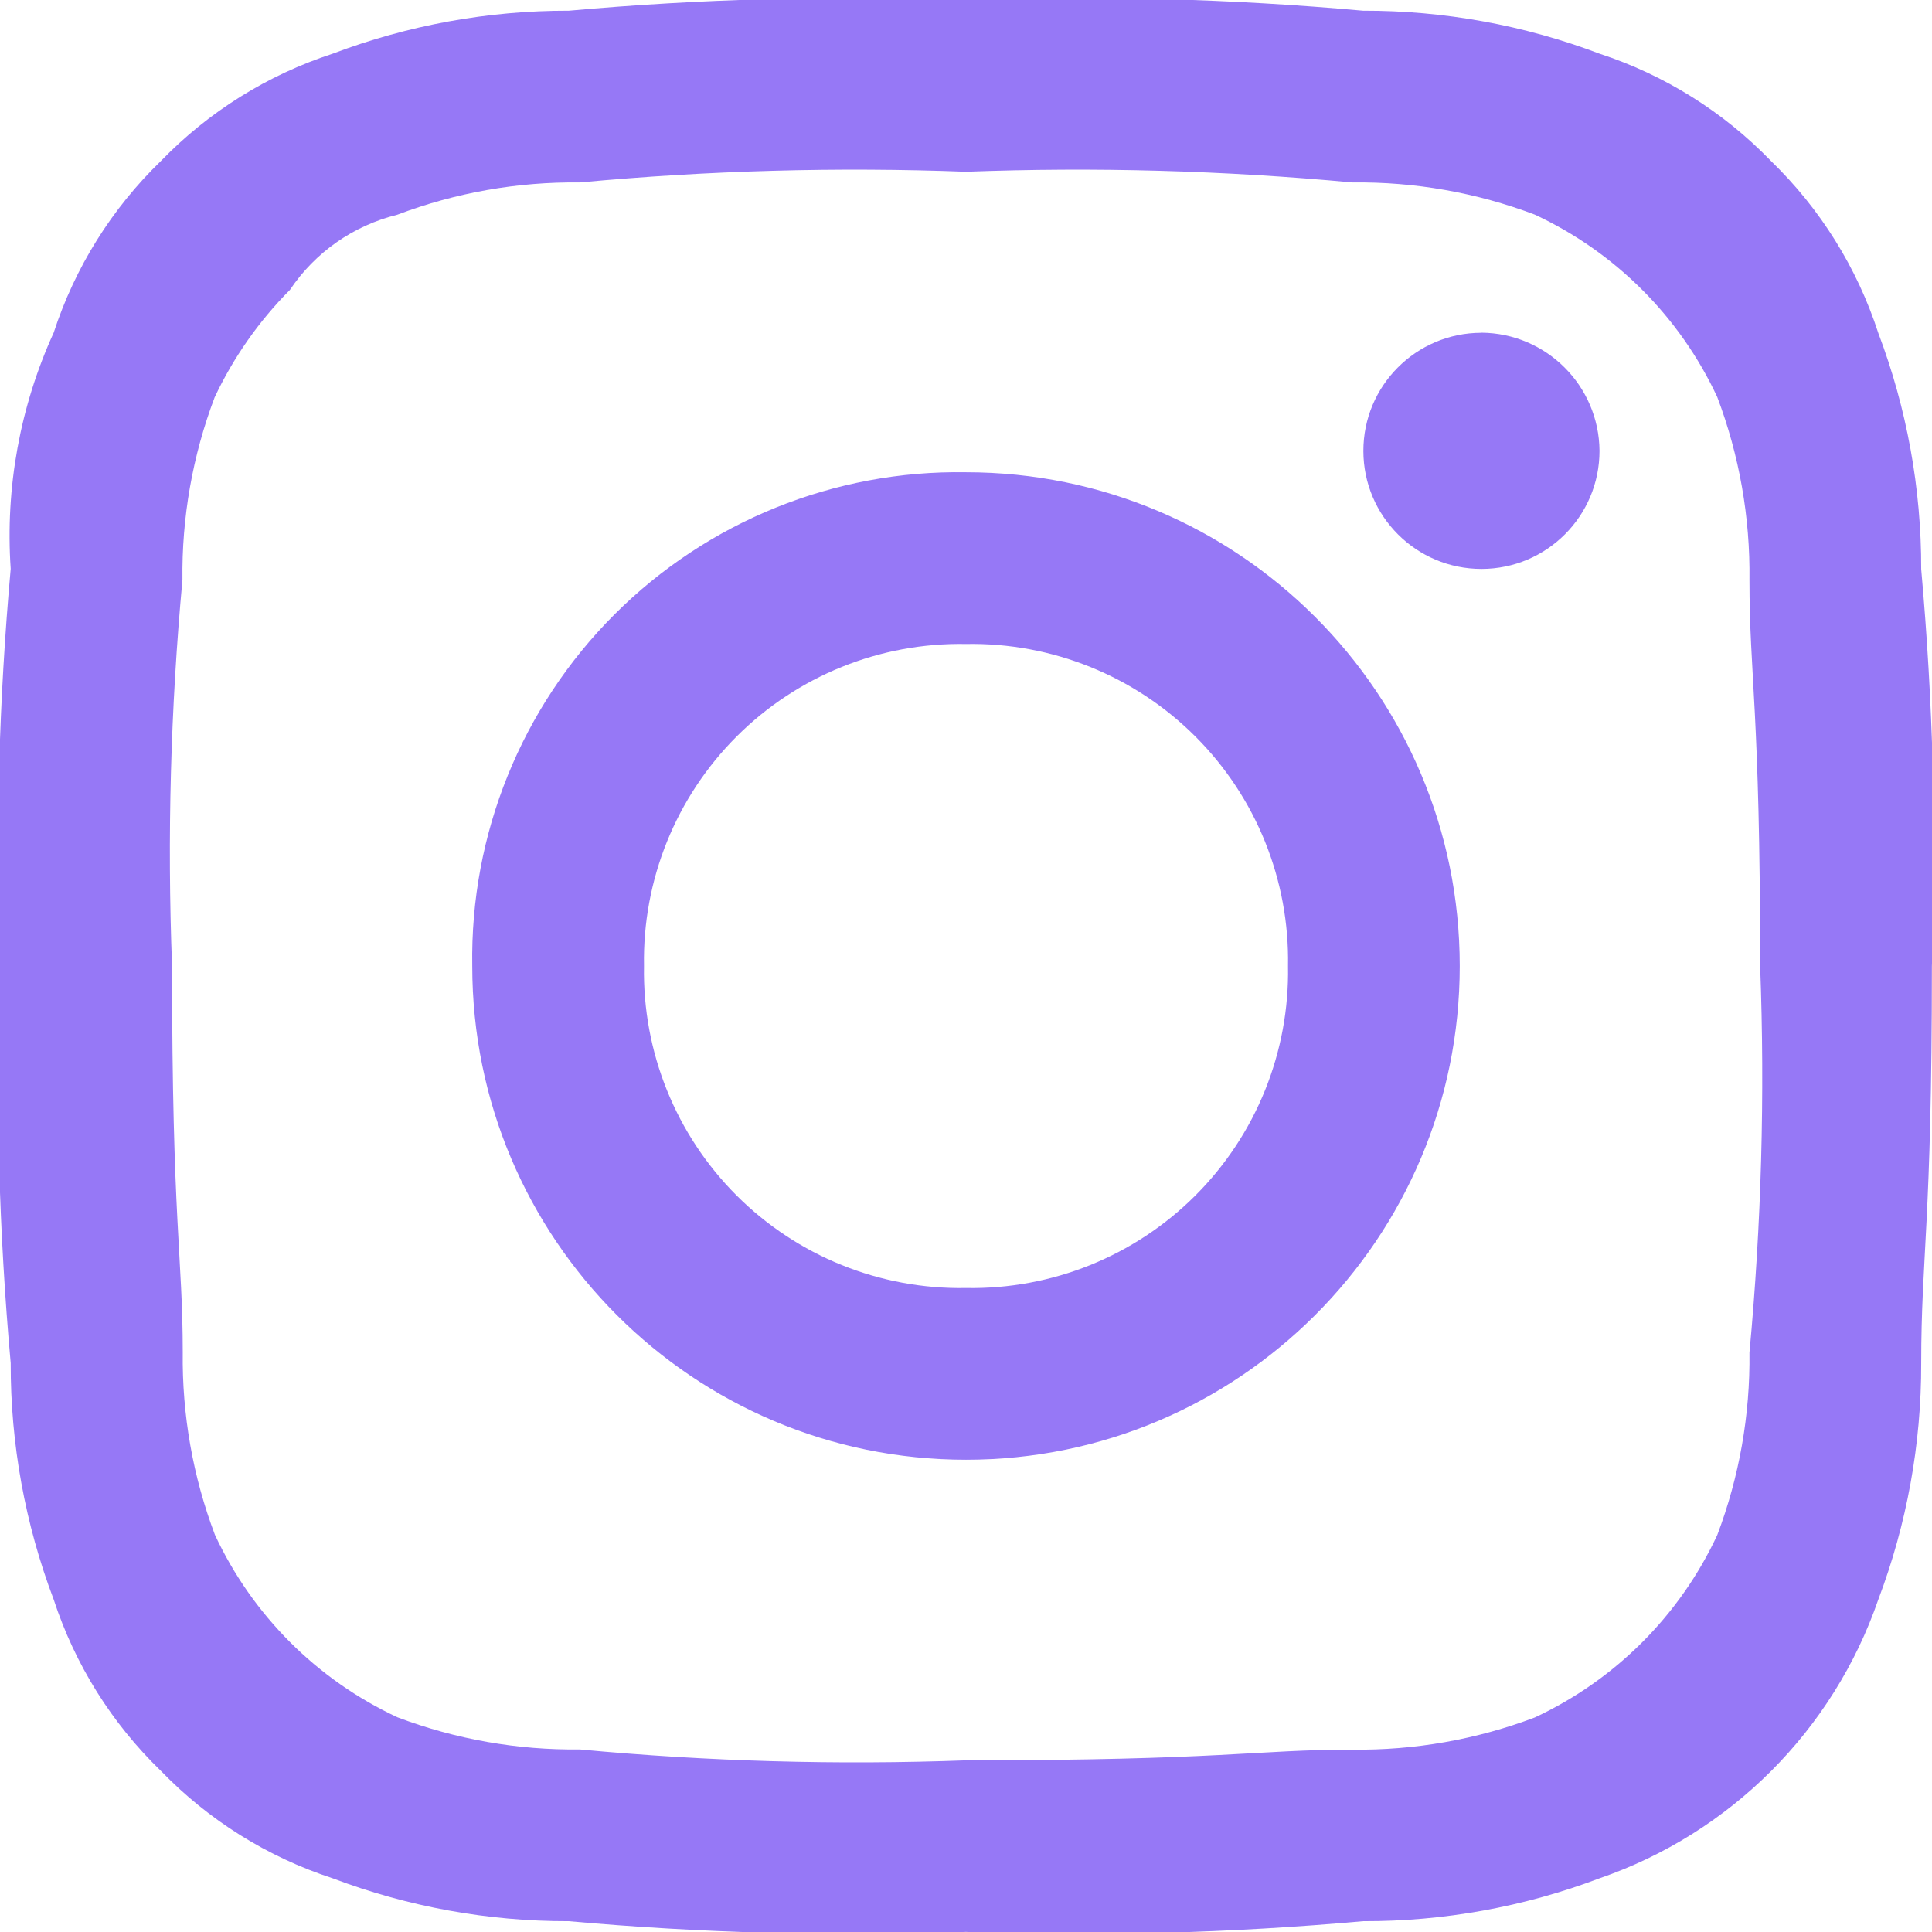
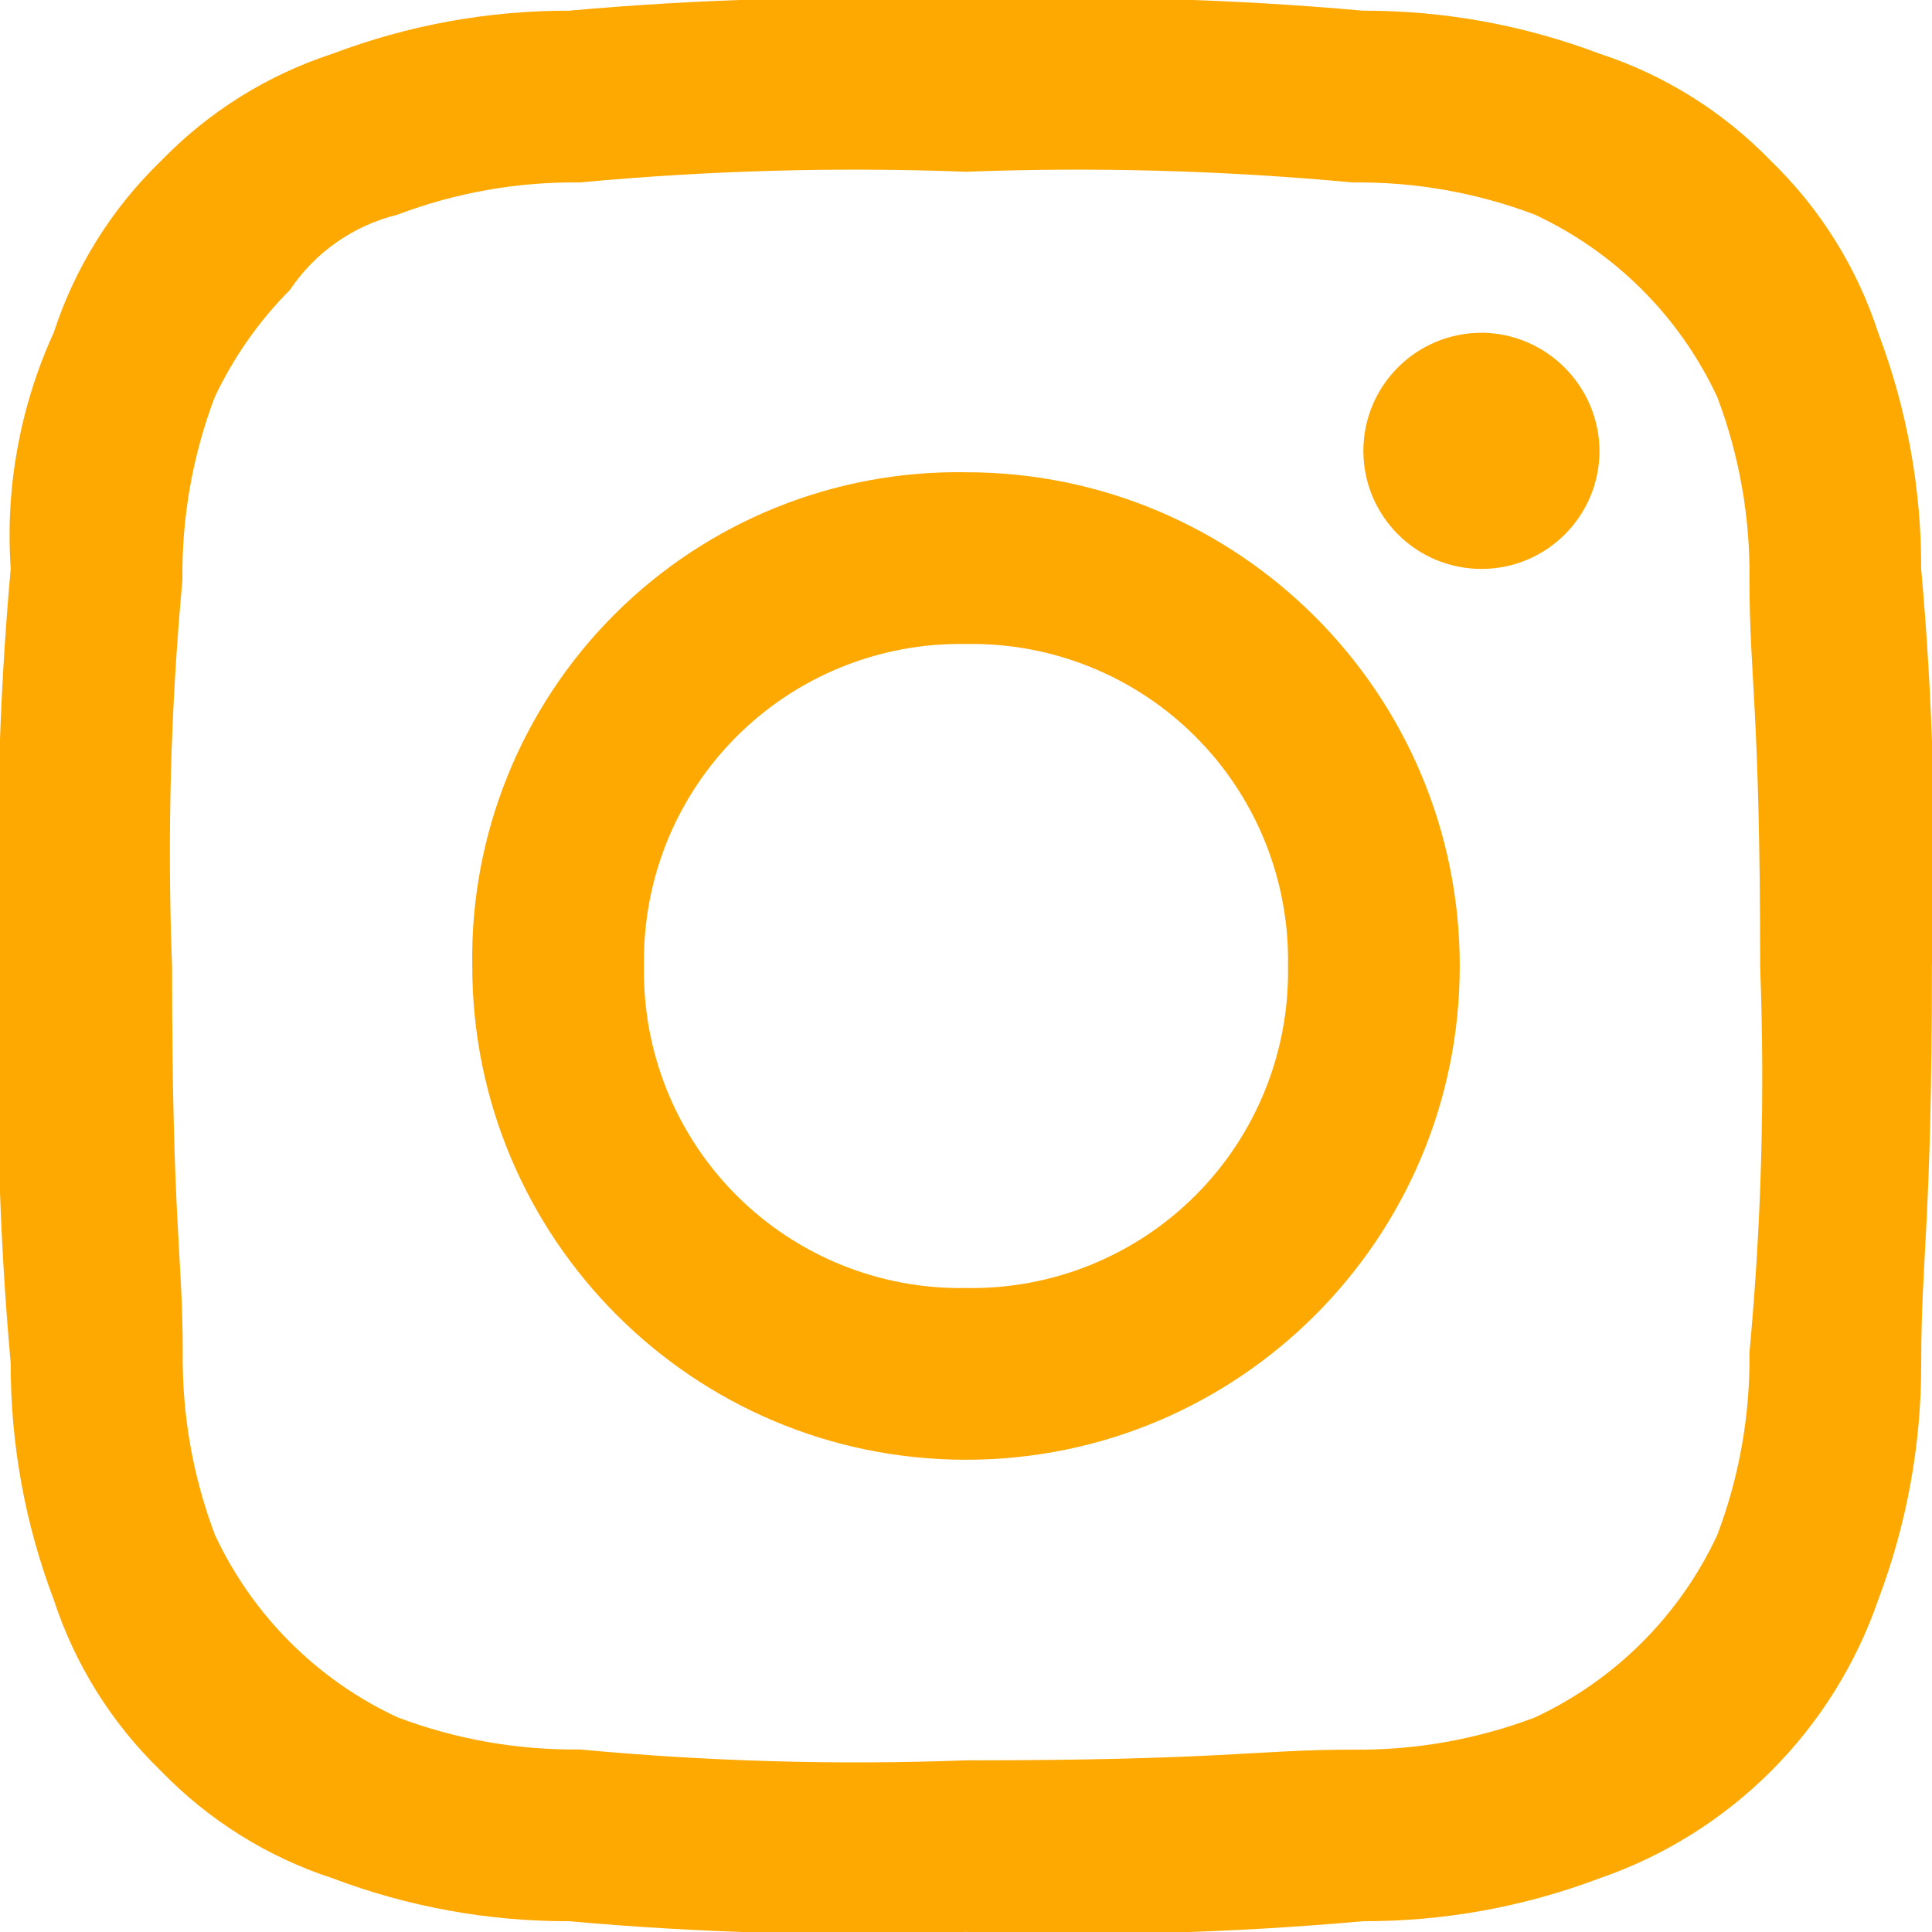
<svg xmlns="http://www.w3.org/2000/svg" width="24px" height="24px" viewBox="0 0 19.326 19.326">
-   <path id="Path_13" data-name="Path 13" d="M9.663,1.718a29.628,29.628,0,0,1,3.865.107,4.98,4.98,0,0,1,1.825.322,3.771,3.771,0,0,1,1.825,1.825A4.98,4.98,0,0,1,17.5,5.8c0,.966.107,1.288.107,3.865a29.628,29.628,0,0,1-.107,3.865,4.98,4.98,0,0,1-.322,1.825,3.771,3.771,0,0,1-1.825,1.825,4.98,4.98,0,0,1-1.825.322c-.966,0-1.288.107-3.865.107A29.628,29.628,0,0,1,5.8,17.5a4.98,4.98,0,0,1-1.825-.322,3.771,3.771,0,0,1-1.825-1.825,4.98,4.98,0,0,1-.322-1.825c0-.966-.107-1.288-.107-3.865A29.628,29.628,0,0,1,1.825,5.8a4.98,4.98,0,0,1,.322-1.825A3.856,3.856,0,0,1,2.9,2.9a1.815,1.815,0,0,1,1.074-.752A4.98,4.98,0,0,1,5.8,1.825a29.628,29.628,0,0,1,3.865-.107M9.663,0A31.723,31.723,0,0,0,5.69.107,6.628,6.628,0,0,0,3.328.537,4.2,4.2,0,0,0,1.61,1.61,4.2,4.2,0,0,0,.537,3.328,4.892,4.892,0,0,0,.107,5.69,31.723,31.723,0,0,0,0,9.663a31.723,31.723,0,0,0,.107,3.972A6.628,6.628,0,0,0,.537,16,4.2,4.2,0,0,0,1.61,17.715a4.2,4.2,0,0,0,1.718,1.074,6.628,6.628,0,0,0,2.362.429,31.723,31.723,0,0,0,3.972.107,31.723,31.723,0,0,0,3.972-.107A6.628,6.628,0,0,0,16,18.789,4.5,4.5,0,0,0,18.789,16a6.628,6.628,0,0,0,.429-2.362c0-1.074.107-1.4.107-3.972a31.723,31.723,0,0,0-.107-3.972,6.628,6.628,0,0,0-.429-2.362A4.2,4.2,0,0,0,17.715,1.61,4.2,4.2,0,0,0,16,.537,6.628,6.628,0,0,0,13.635.107,31.723,31.723,0,0,0,9.663,0m0,4.724A4.859,4.859,0,0,0,4.724,9.663,4.939,4.939,0,1,0,9.663,4.724m0,8.16A3.163,3.163,0,0,1,6.442,9.663,3.163,3.163,0,0,1,9.663,6.442a3.163,3.163,0,0,1,3.221,3.221,3.163,3.163,0,0,1-3.221,3.221m5.154-9.555A1.181,1.181,0,1,0,16,4.509a1.191,1.191,0,0,0-1.181-1.181" transform="translate(0)" fill="#9678f6" fill-rule="evenodd" />
+   <path id="Path_13" data-name="Path 13" d="M9.663,1.718a29.628,29.628,0,0,1,3.865.107,4.98,4.98,0,0,1,1.825.322,3.771,3.771,0,0,1,1.825,1.825A4.98,4.98,0,0,1,17.5,5.8c0,.966.107,1.288.107,3.865a29.628,29.628,0,0,1-.107,3.865,4.98,4.98,0,0,1-.322,1.825,3.771,3.771,0,0,1-1.825,1.825,4.98,4.98,0,0,1-1.825.322c-.966,0-1.288.107-3.865.107A29.628,29.628,0,0,1,5.8,17.5a4.98,4.98,0,0,1-1.825-.322,3.771,3.771,0,0,1-1.825-1.825,4.98,4.98,0,0,1-.322-1.825c0-.966-.107-1.288-.107-3.865A29.628,29.628,0,0,1,1.825,5.8a4.98,4.98,0,0,1,.322-1.825A3.856,3.856,0,0,1,2.9,2.9a1.815,1.815,0,0,1,1.074-.752A4.98,4.98,0,0,1,5.8,1.825a29.628,29.628,0,0,1,3.865-.107M9.663,0A31.723,31.723,0,0,0,5.69.107,6.628,6.628,0,0,0,3.328.537,4.2,4.2,0,0,0,1.61,1.61,4.2,4.2,0,0,0,.537,3.328,4.892,4.892,0,0,0,.107,5.69,31.723,31.723,0,0,0,0,9.663a31.723,31.723,0,0,0,.107,3.972A6.628,6.628,0,0,0,.537,16,4.2,4.2,0,0,0,1.61,17.715a4.2,4.2,0,0,0,1.718,1.074,6.628,6.628,0,0,0,2.362.429,31.723,31.723,0,0,0,3.972.107,31.723,31.723,0,0,0,3.972-.107A6.628,6.628,0,0,0,16,18.789,4.5,4.5,0,0,0,18.789,16a6.628,6.628,0,0,0,.429-2.362c0-1.074.107-1.4.107-3.972a31.723,31.723,0,0,0-.107-3.972,6.628,6.628,0,0,0-.429-2.362A4.2,4.2,0,0,0,17.715,1.61,4.2,4.2,0,0,0,16,.537,6.628,6.628,0,0,0,13.635.107,31.723,31.723,0,0,0,9.663,0m0,4.724A4.859,4.859,0,0,0,4.724,9.663,4.939,4.939,0,1,0,9.663,4.724m0,8.16A3.163,3.163,0,0,1,6.442,9.663,3.163,3.163,0,0,1,9.663,6.442a3.163,3.163,0,0,1,3.221,3.221,3.163,3.163,0,0,1-3.221,3.221m5.154-9.555A1.181,1.181,0,1,0,16,4.509a1.191,1.191,0,0,0-1.181-1.181" transform="translate(0)" fill="#FEA802" fill-rule="evenodd" />
</svg>
